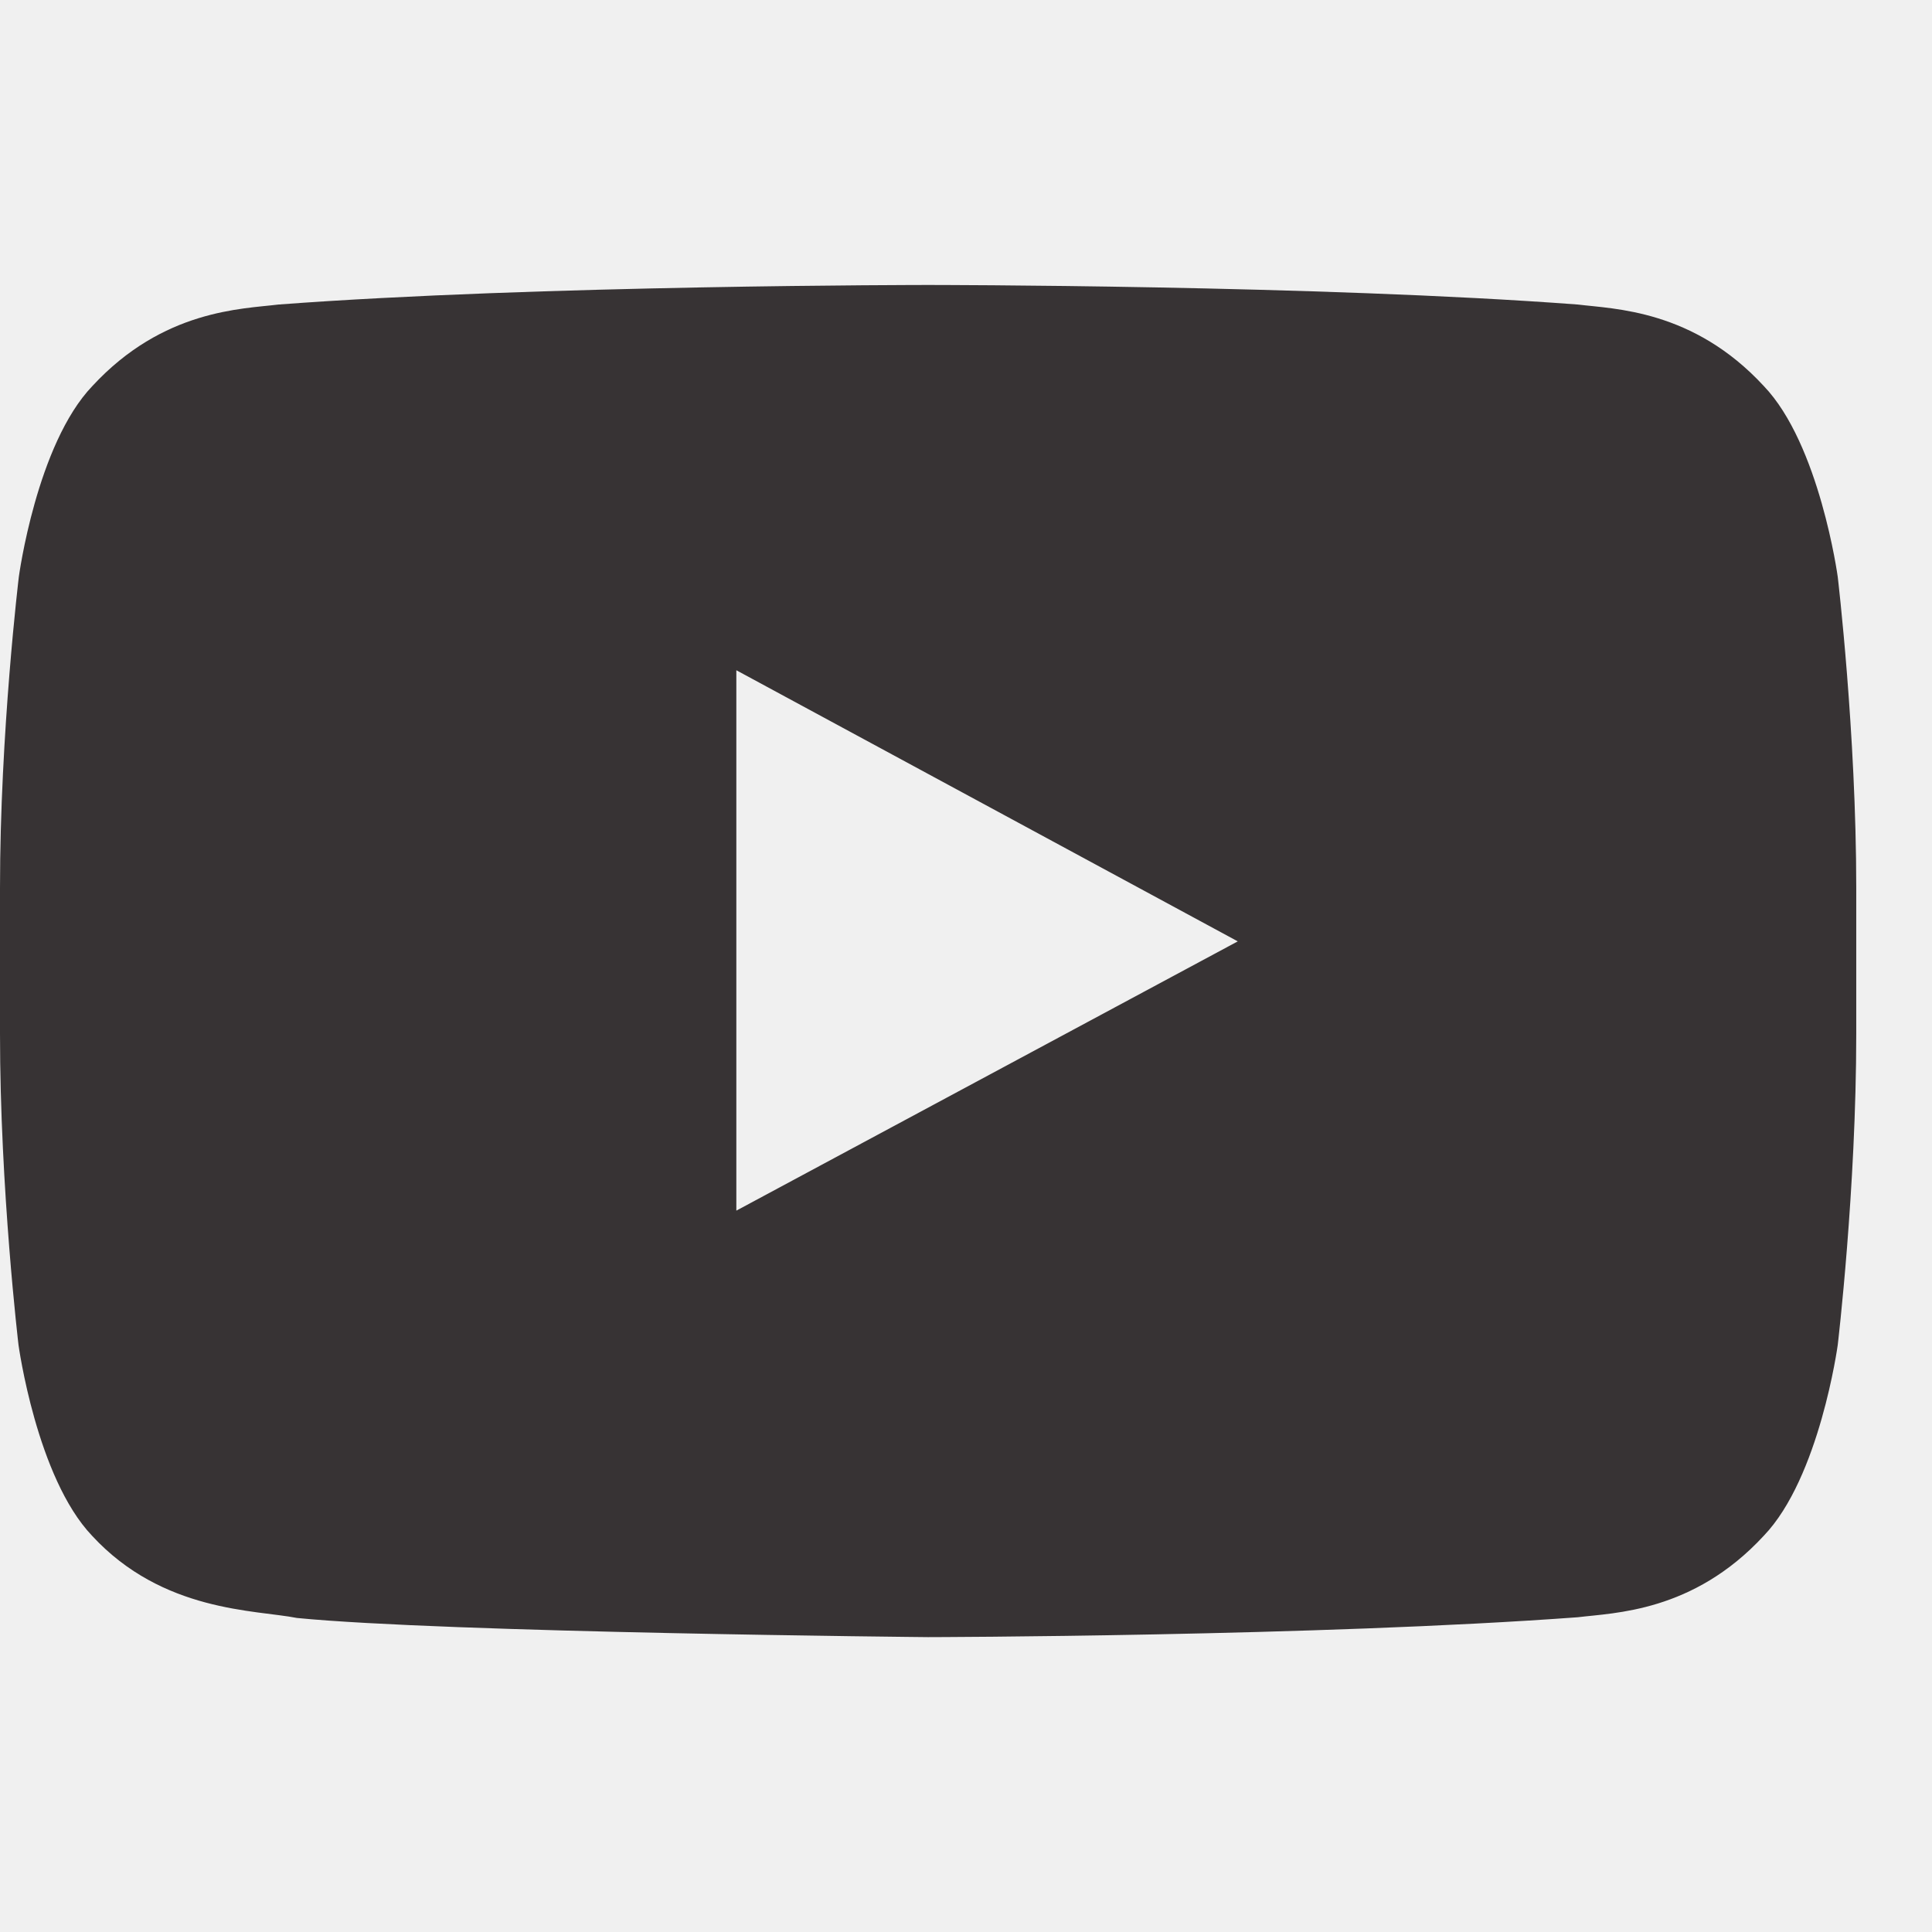
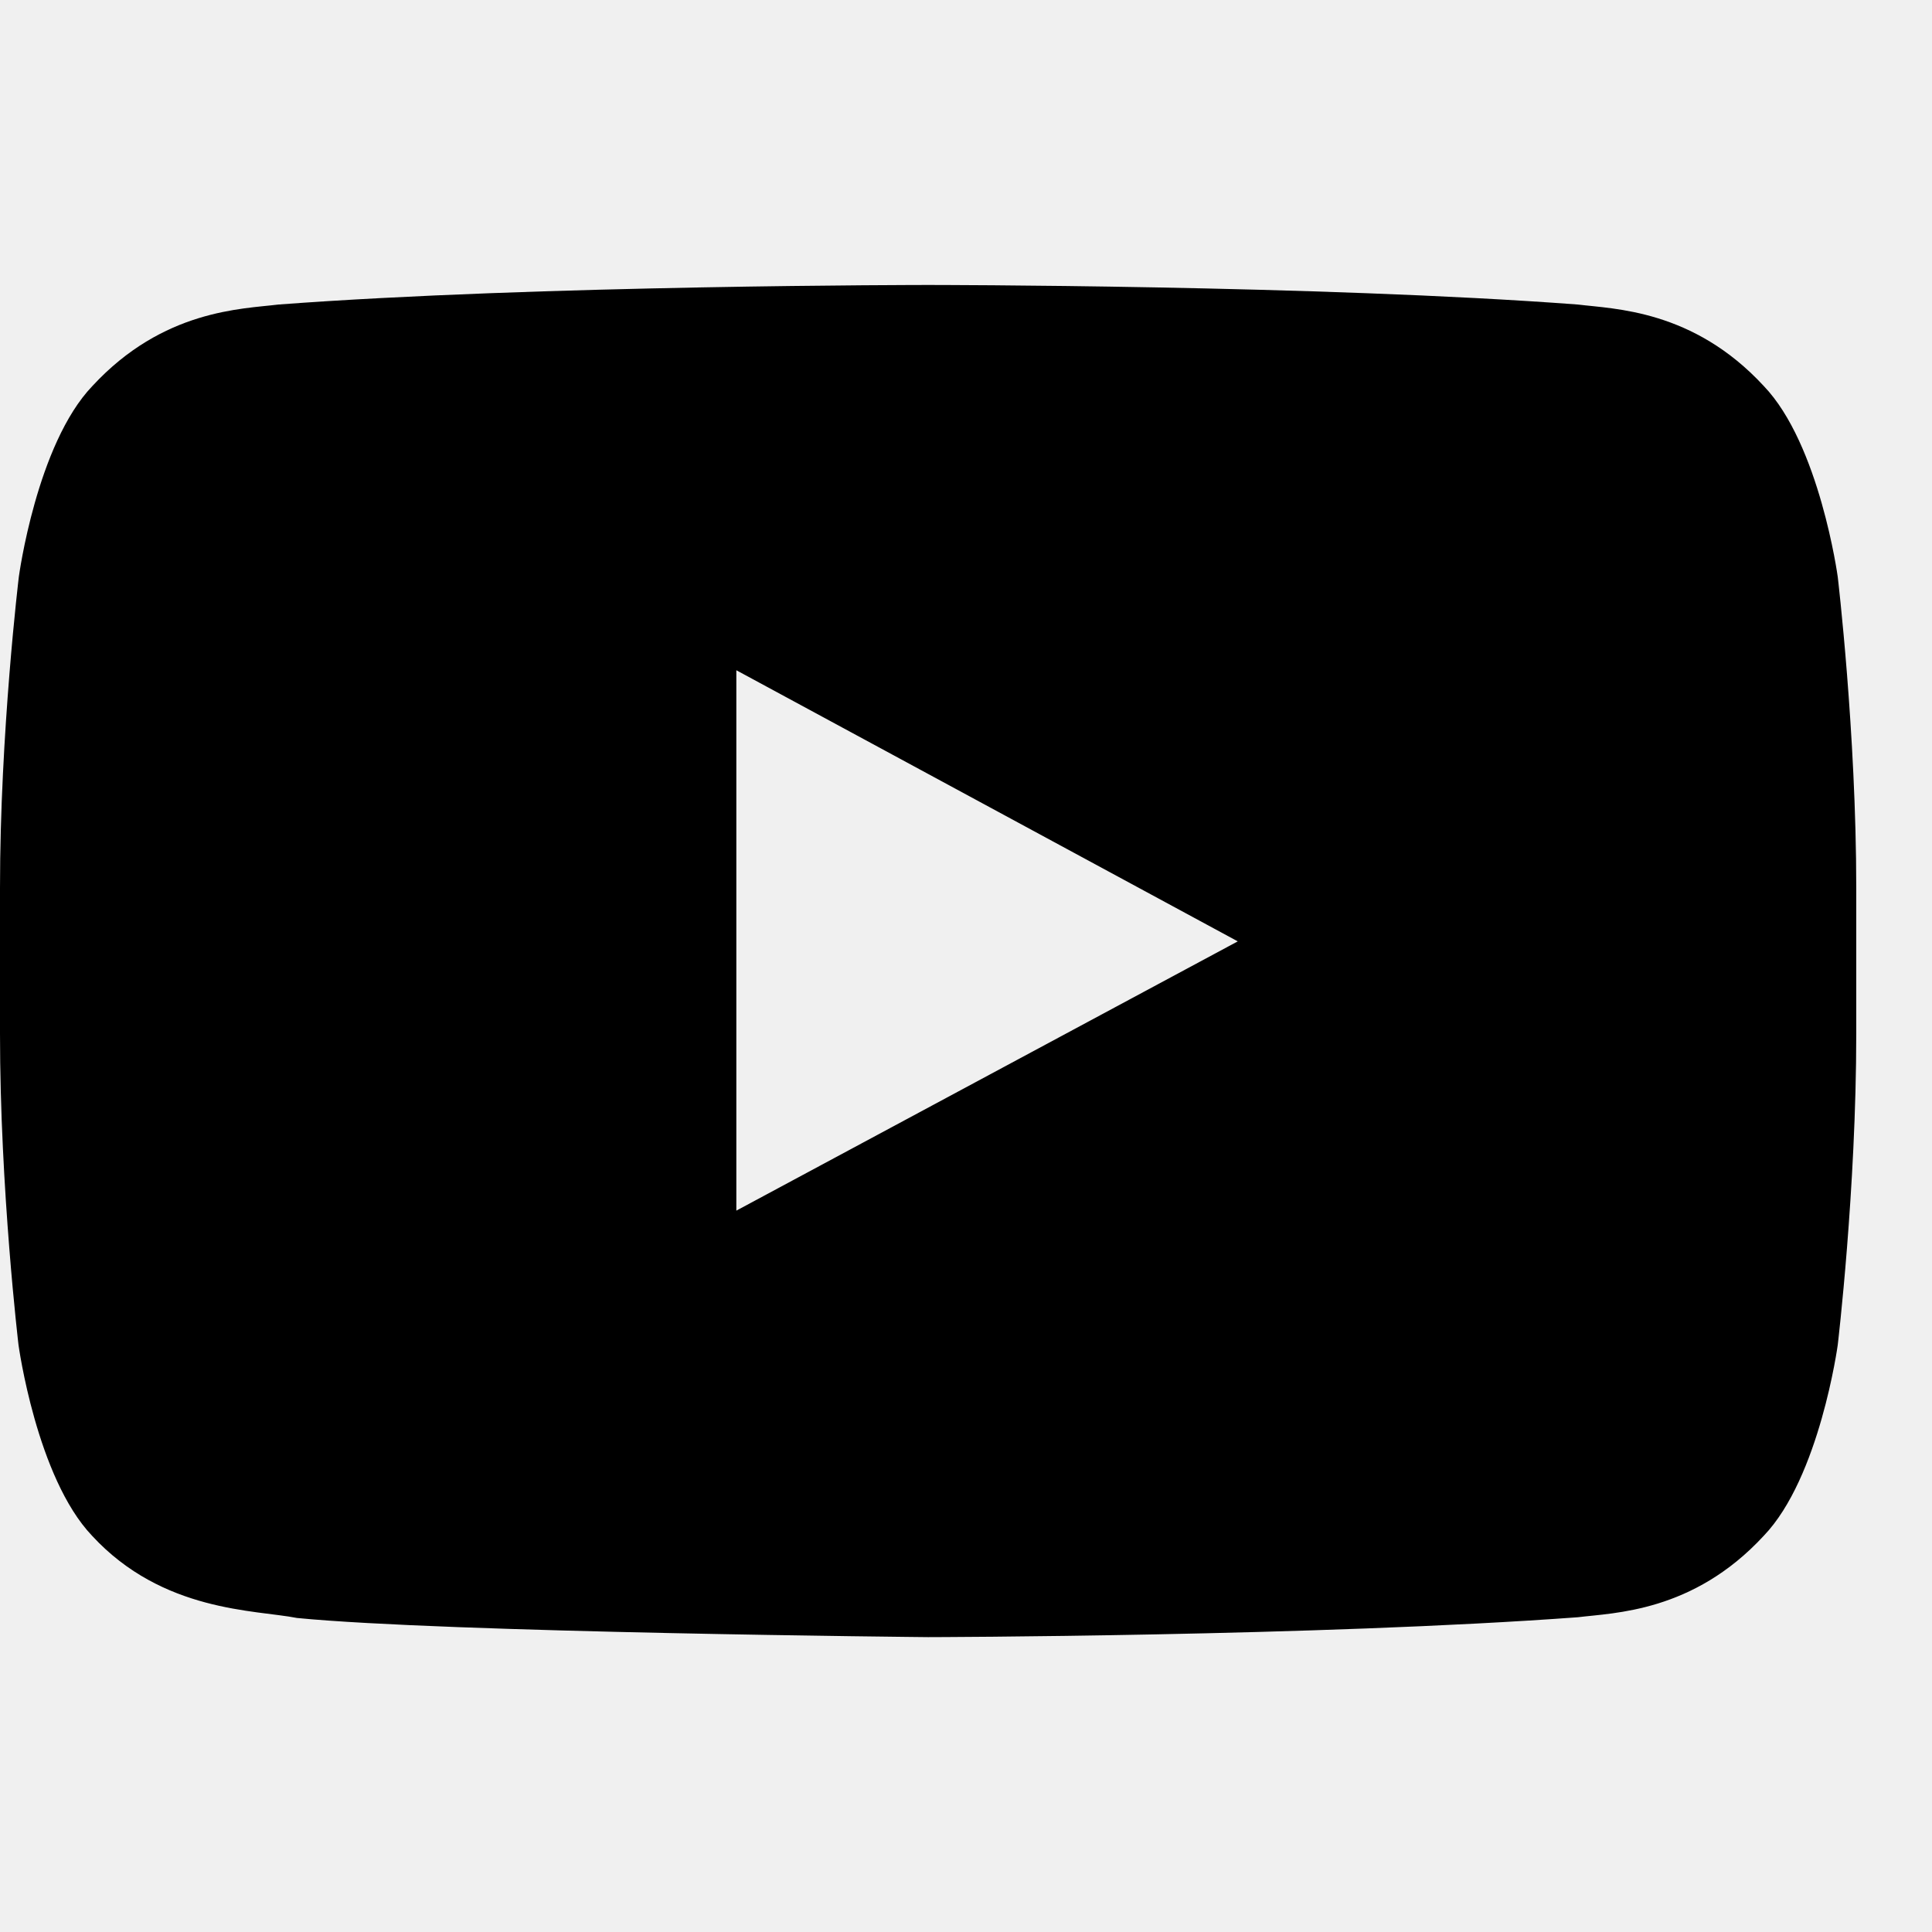
<svg xmlns="http://www.w3.org/2000/svg" width="24" height="24" viewBox="0 0 24 24" fill="none">
  <g clip-path="url(#clip0_701_207)">
-     <path d="M22.829 7.165C22.829 7.165 22.604 5.518 21.91 4.795C21.032 3.844 20.05 3.839 19.6 3.783C16.375 3.54 11.534 3.54 11.534 3.54H11.525C11.525 3.54 6.683 3.54 3.459 3.783C3.008 3.839 2.027 3.844 1.148 4.795C0.455 5.518 0.234 7.165 0.234 7.165C0.234 7.165 0 9.101 0 11.032V12.841C0 14.773 0.23 16.708 0.23 16.708C0.23 16.708 0.455 18.355 1.144 19.078C2.022 20.029 3.175 19.997 3.689 20.099C5.535 20.281 11.529 20.337 11.529 20.337C11.529 20.337 16.375 20.328 19.6 20.09C20.05 20.034 21.032 20.029 21.91 19.078C22.604 18.355 22.829 16.708 22.829 16.708C22.829 16.708 23.059 14.777 23.059 12.841V11.032C23.059 9.101 22.829 7.165 22.829 7.165ZM9.147 15.039V8.326L15.376 11.694L9.147 15.039Z" fill="#373334" />
+     <path d="M22.829 7.165C22.829 7.165 22.604 5.518 21.91 4.795C21.032 3.844 20.05 3.839 19.6 3.783C16.375 3.54 11.534 3.54 11.534 3.54H11.525C11.525 3.54 6.683 3.54 3.459 3.783C3.008 3.839 2.027 3.844 1.148 4.795C0.455 5.518 0.234 7.165 0.234 7.165C0.234 7.165 0 9.101 0 11.032V12.841C0 14.773 0.23 16.708 0.23 16.708C0.23 16.708 0.455 18.355 1.144 19.078C2.022 20.029 3.175 19.997 3.689 20.099C5.535 20.281 11.529 20.337 11.529 20.337C11.529 20.337 16.375 20.328 19.6 20.09C20.05 20.034 21.032 20.029 21.91 19.078C22.604 18.355 22.829 16.708 22.829 16.708C22.829 16.708 23.059 14.777 23.059 12.841V11.032C23.059 9.101 22.829 7.165 22.829 7.165ZM9.147 15.039V8.326L15.376 11.694L9.147 15.039Z" fill="currentColor" />
  </g>
  <defs>
    <clipPath id="clip0_701_207">
      <rect width="23.059" height="23.882" fill="white" />
    </clipPath>
  </defs>
</svg>
